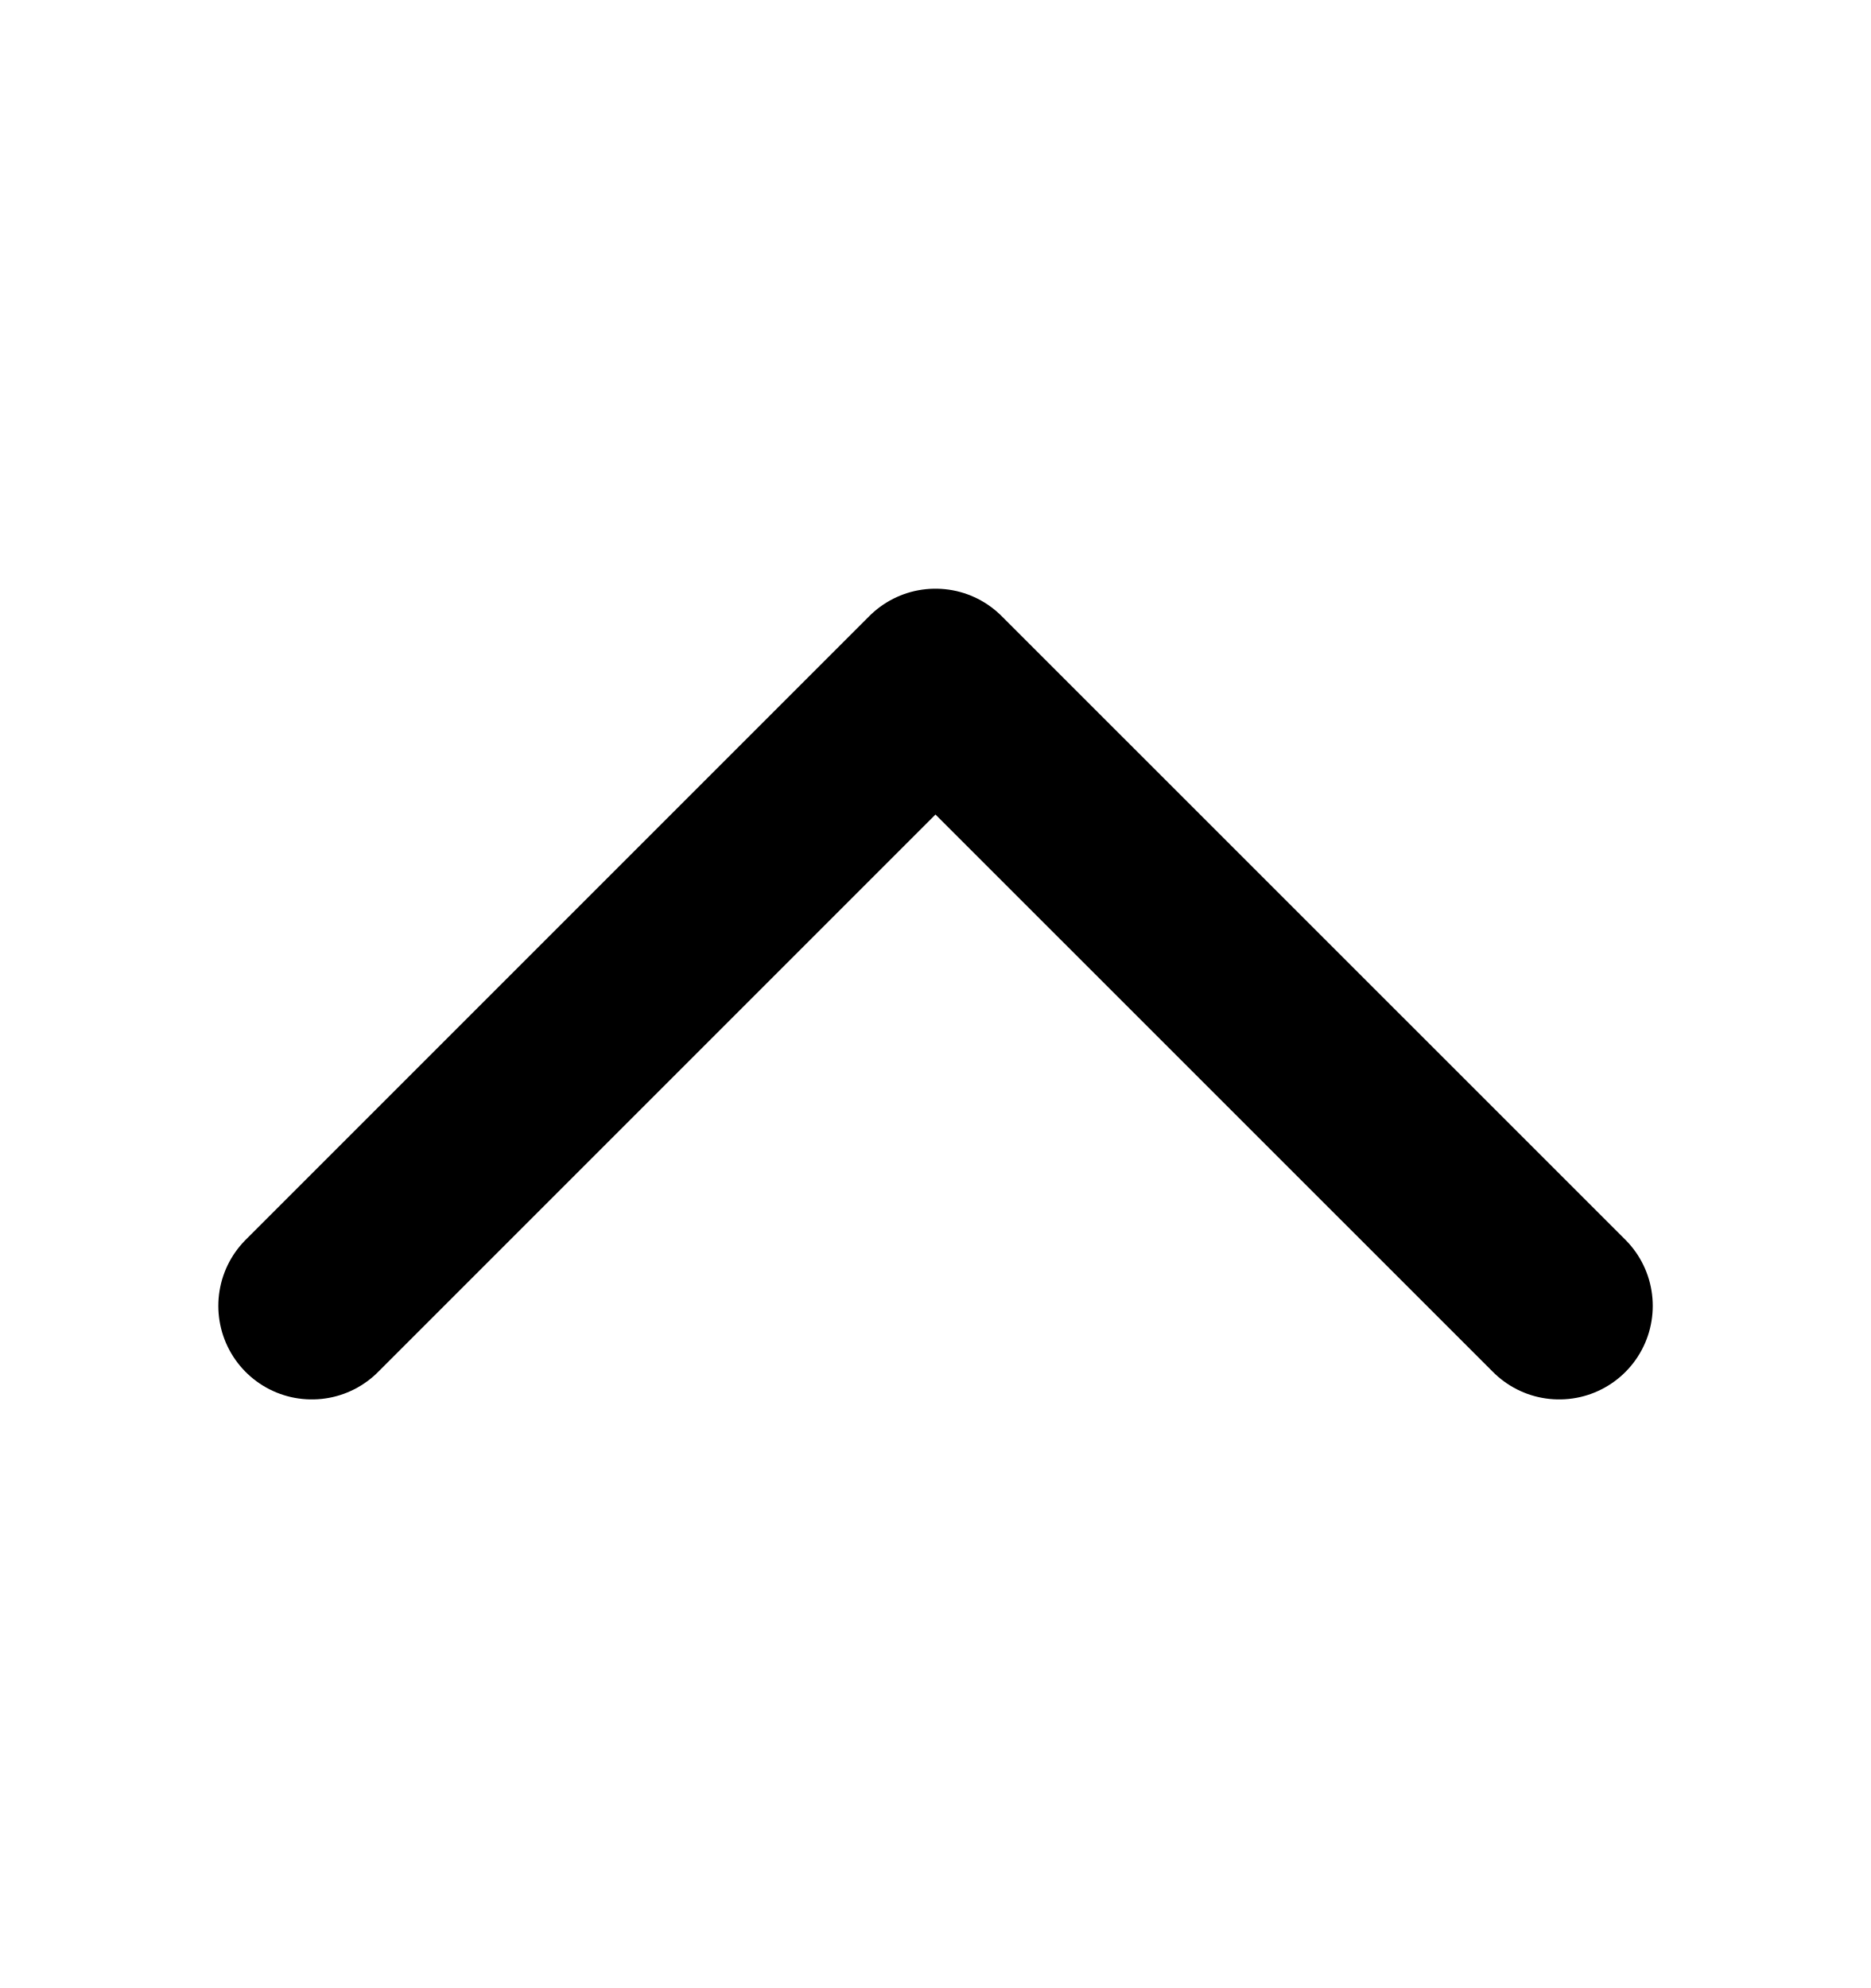
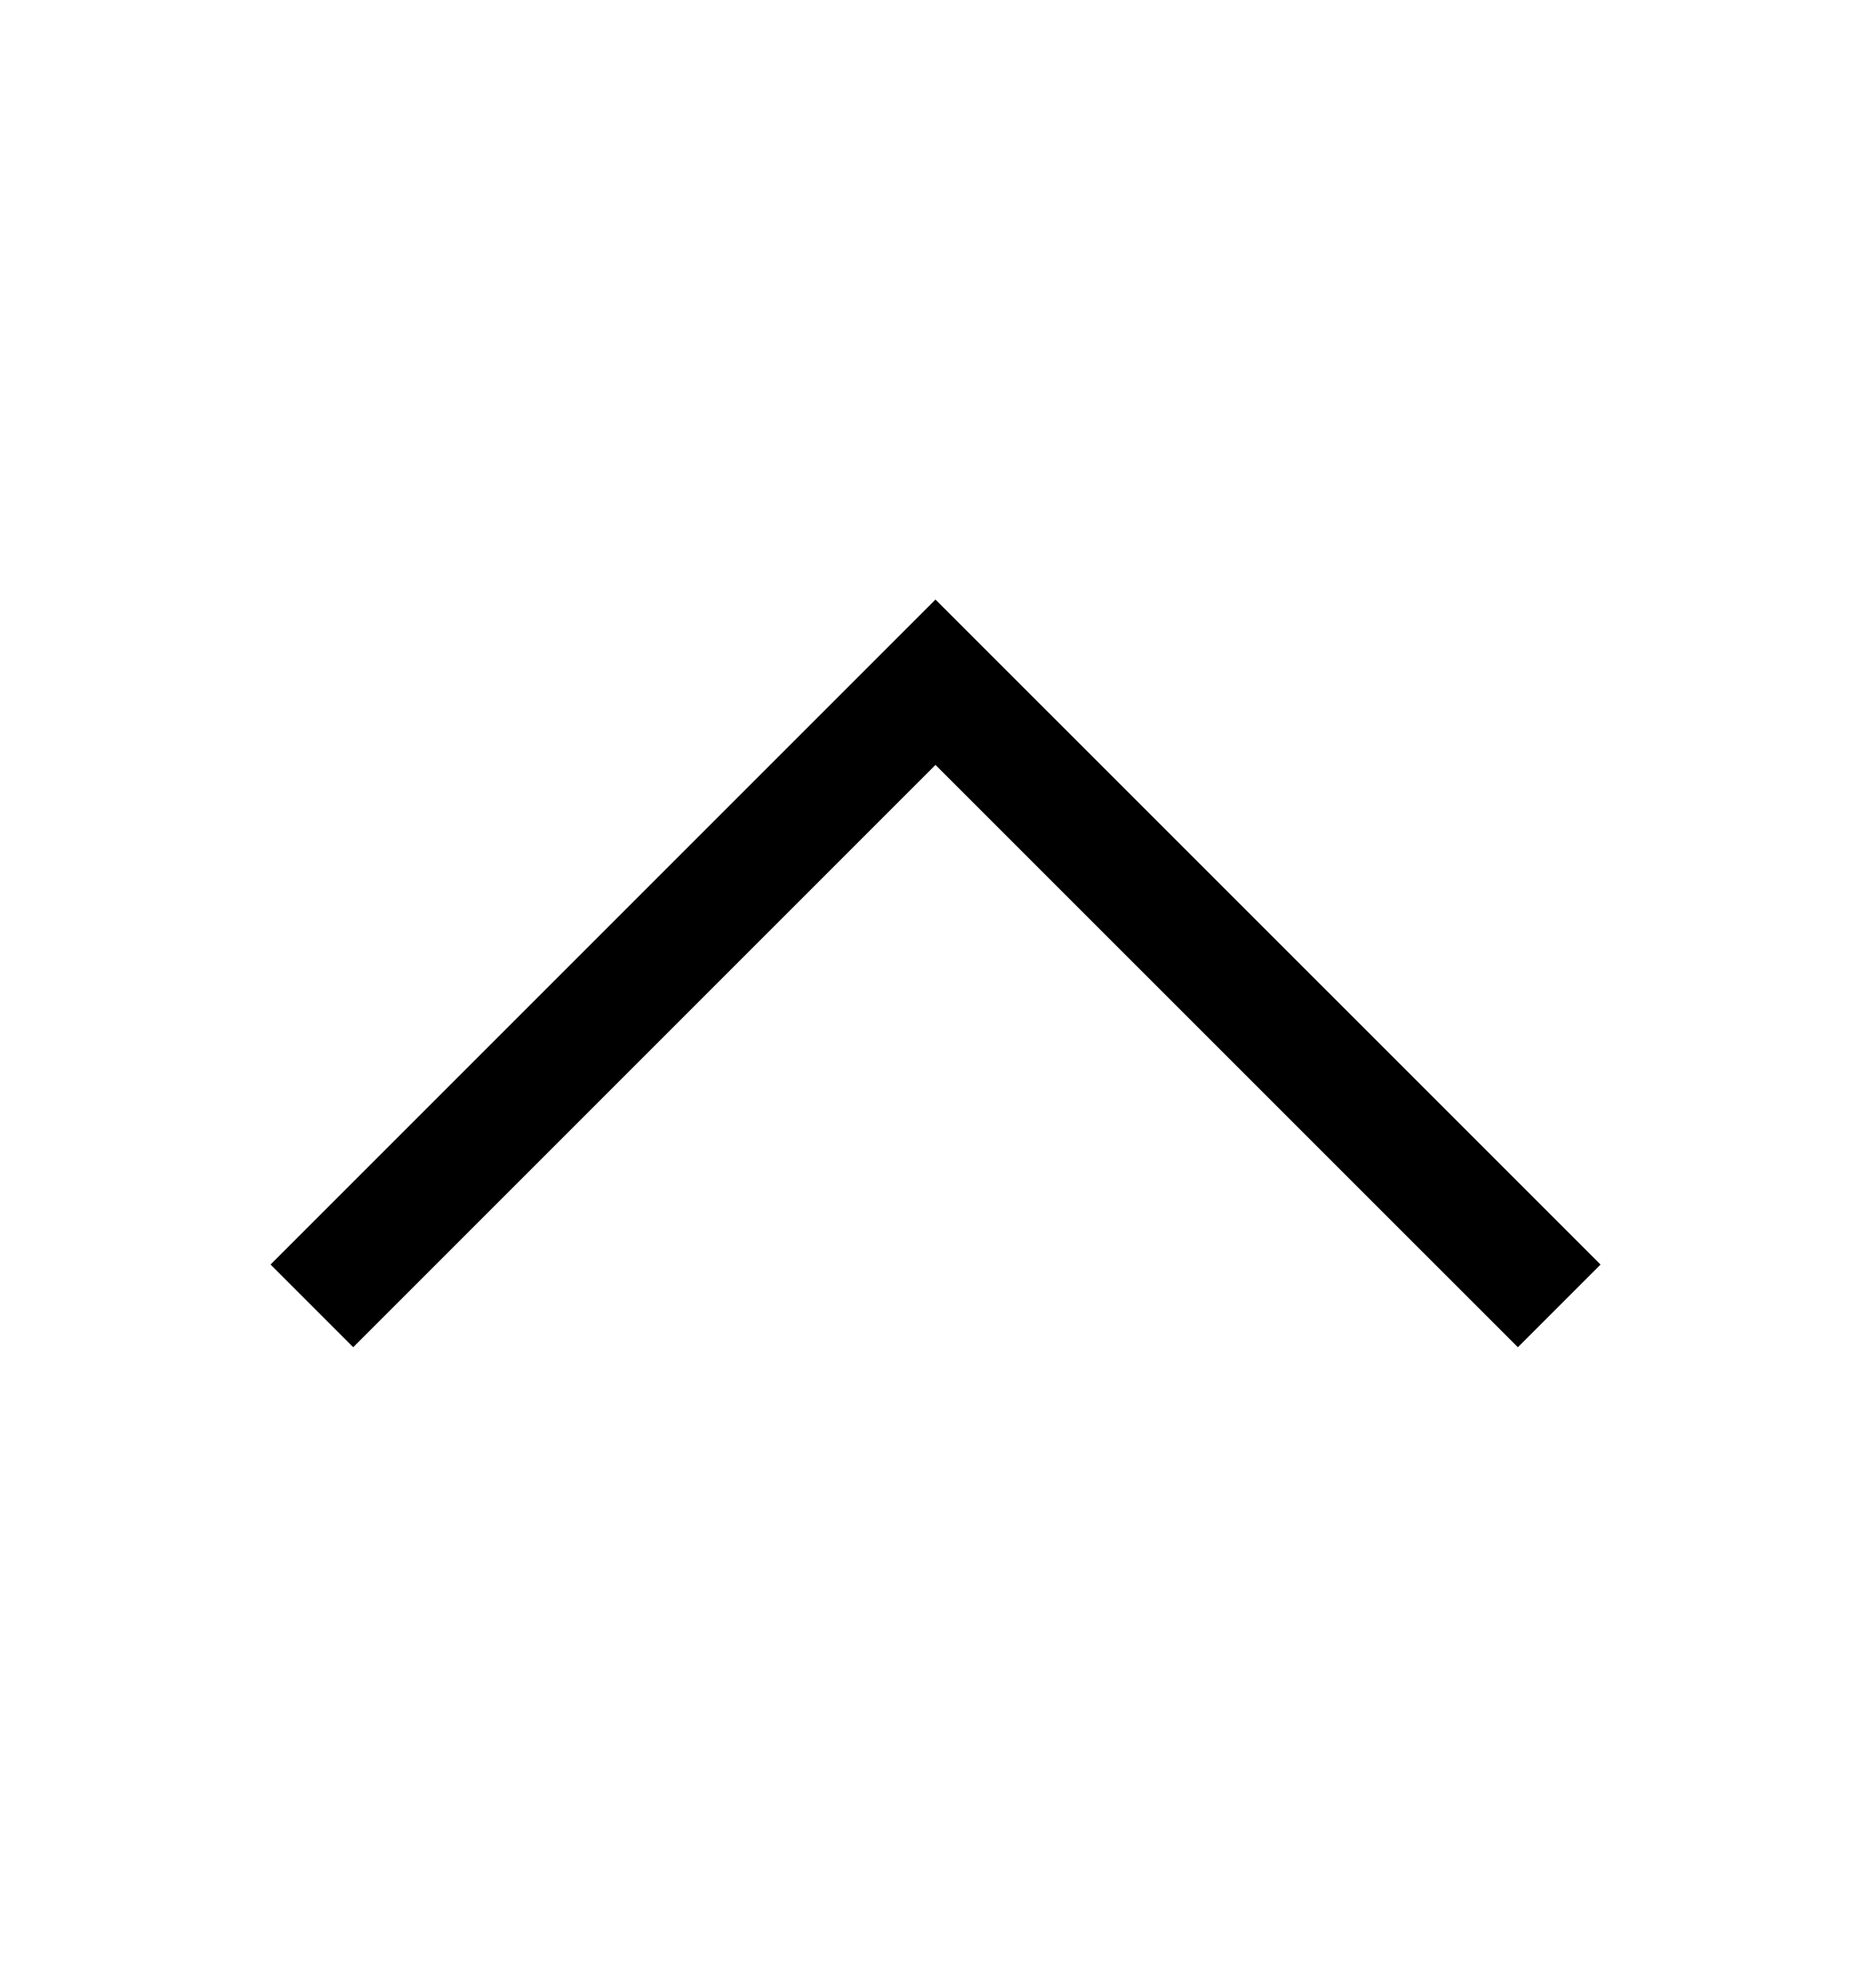
<svg xmlns="http://www.w3.org/2000/svg" width="16" height="17" viewBox="0 0 16 17" fill="none">
-   <path d="M2.667 11.167L8 5.834L13.334 11.167" stroke="#000000" stroke-width="1.6" stroke-linecap="round" stroke-linejoin="round" />
+   <path d="M2.667 11.167L8 5.834L13.334 11.167" stroke="#000000" strokeWidth="1.6" strokeLinecap="round" strokeLinejoin="round" />
</svg>
